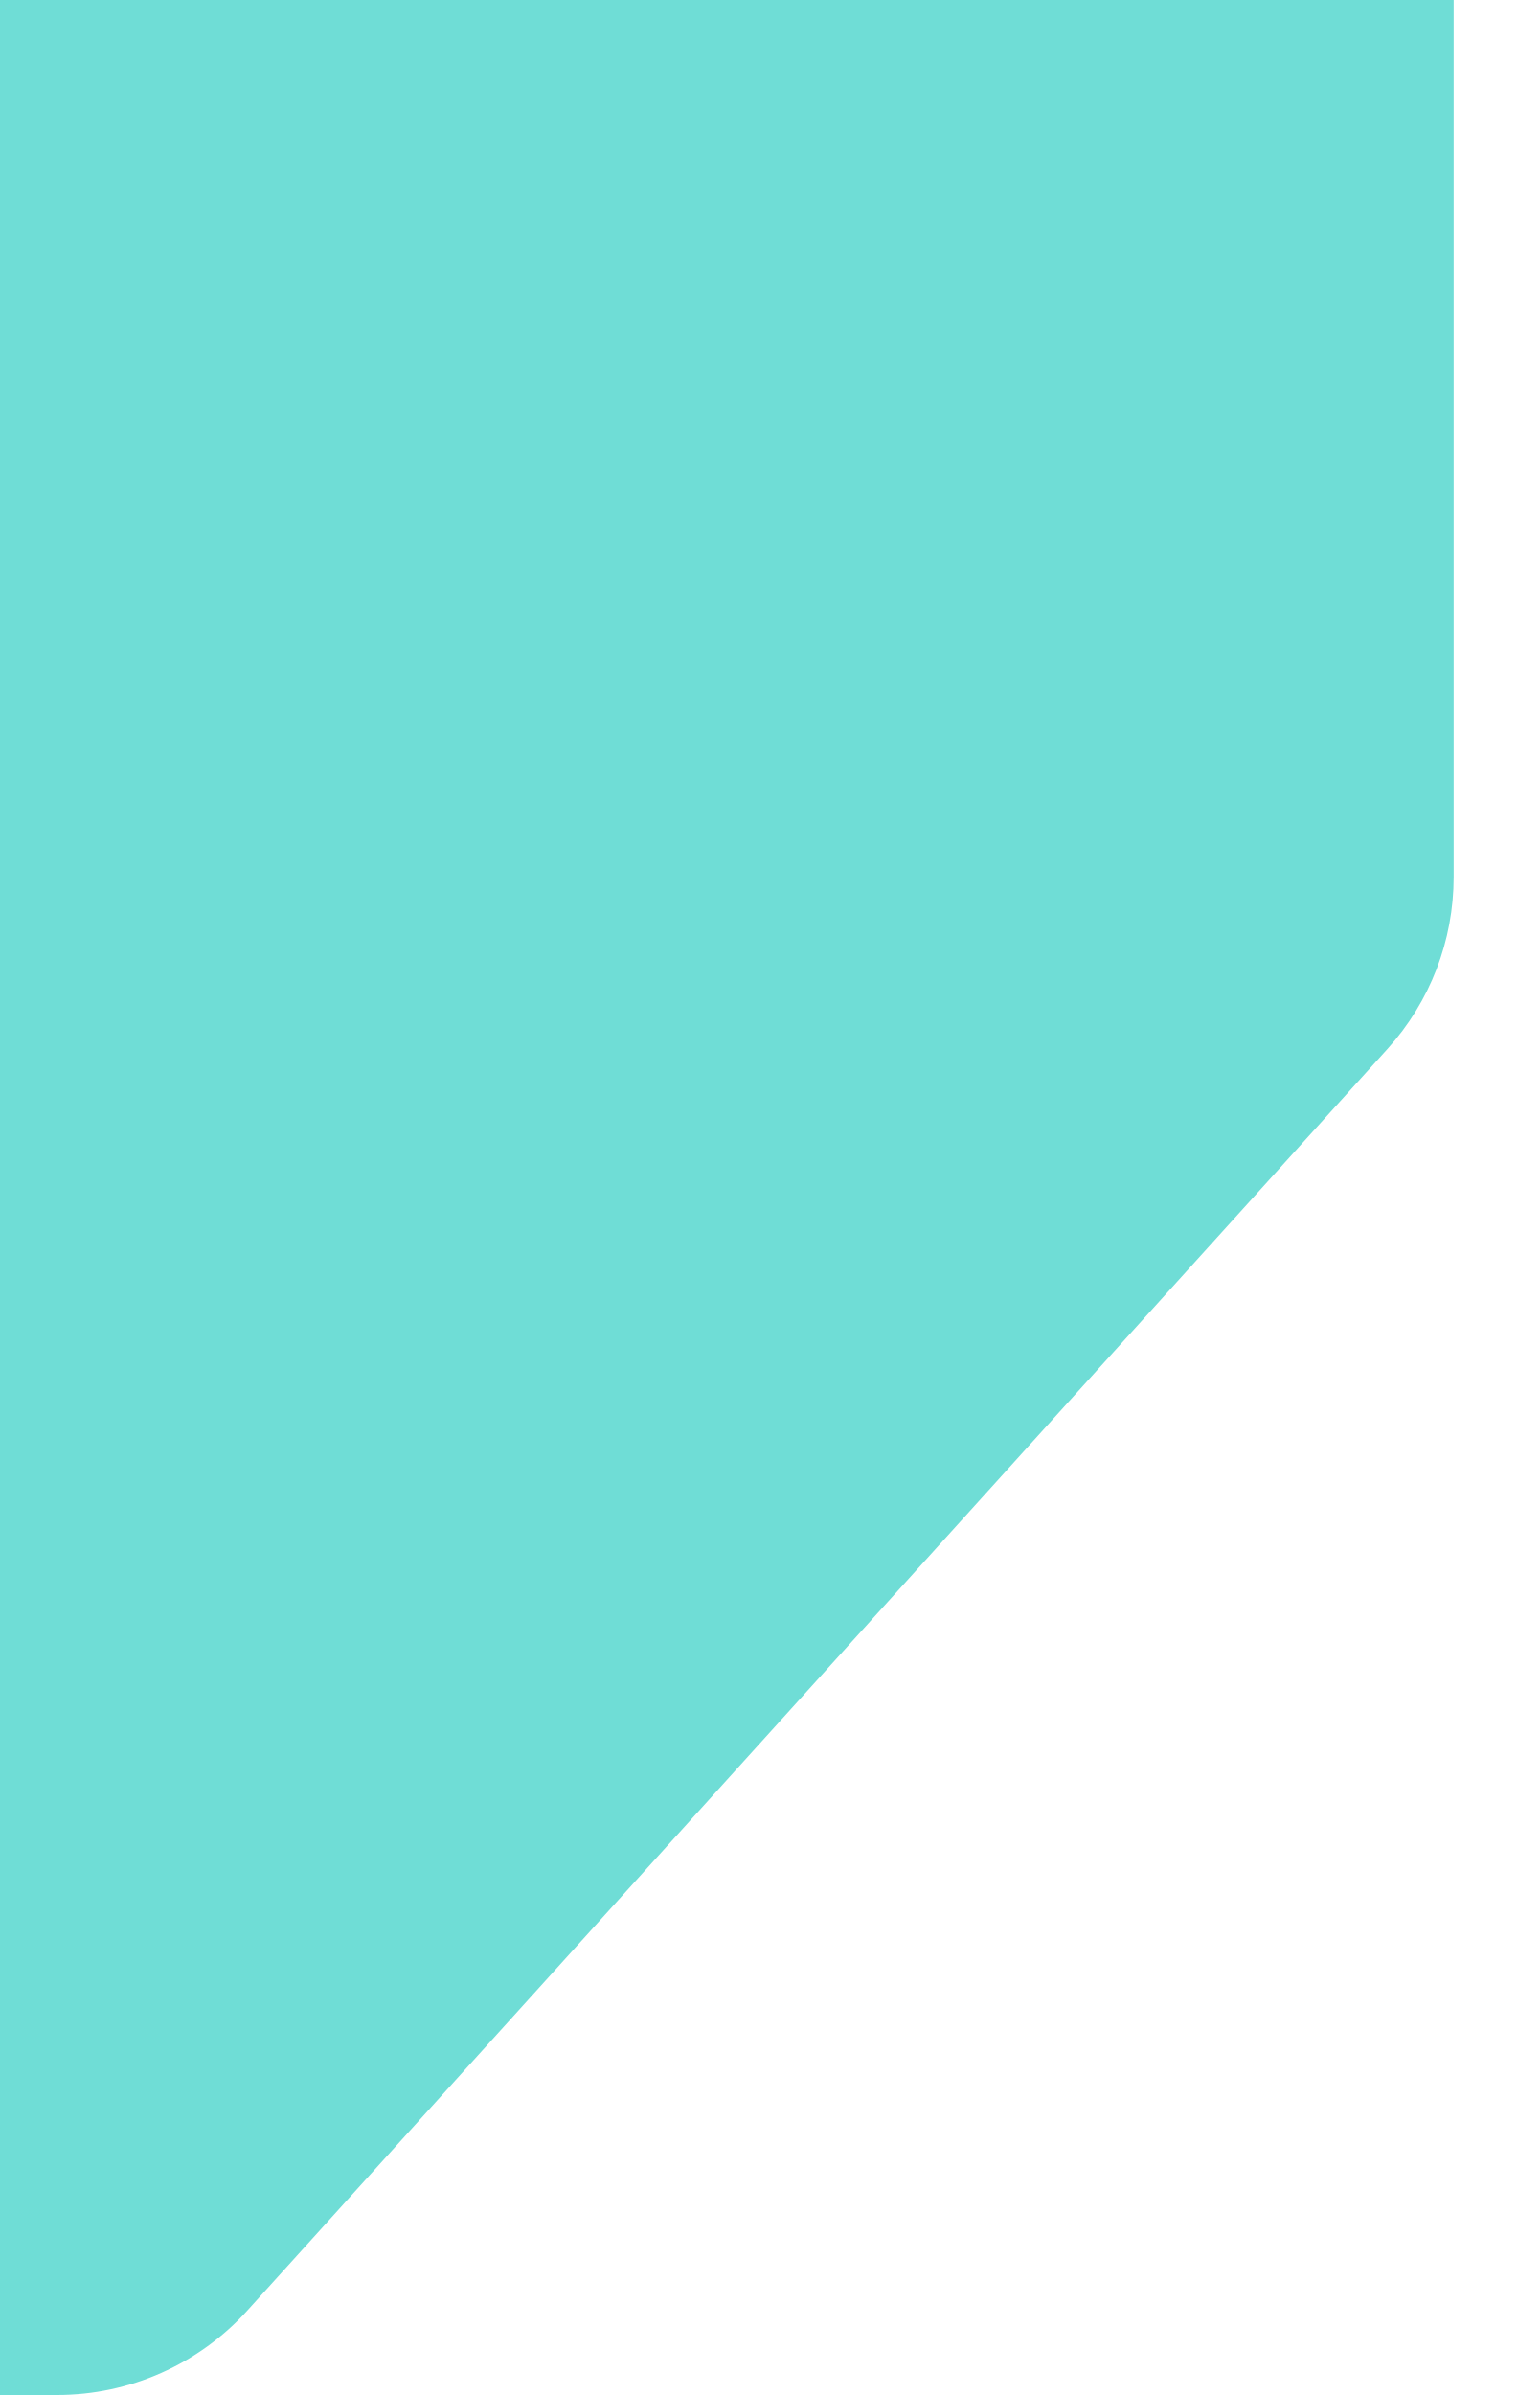
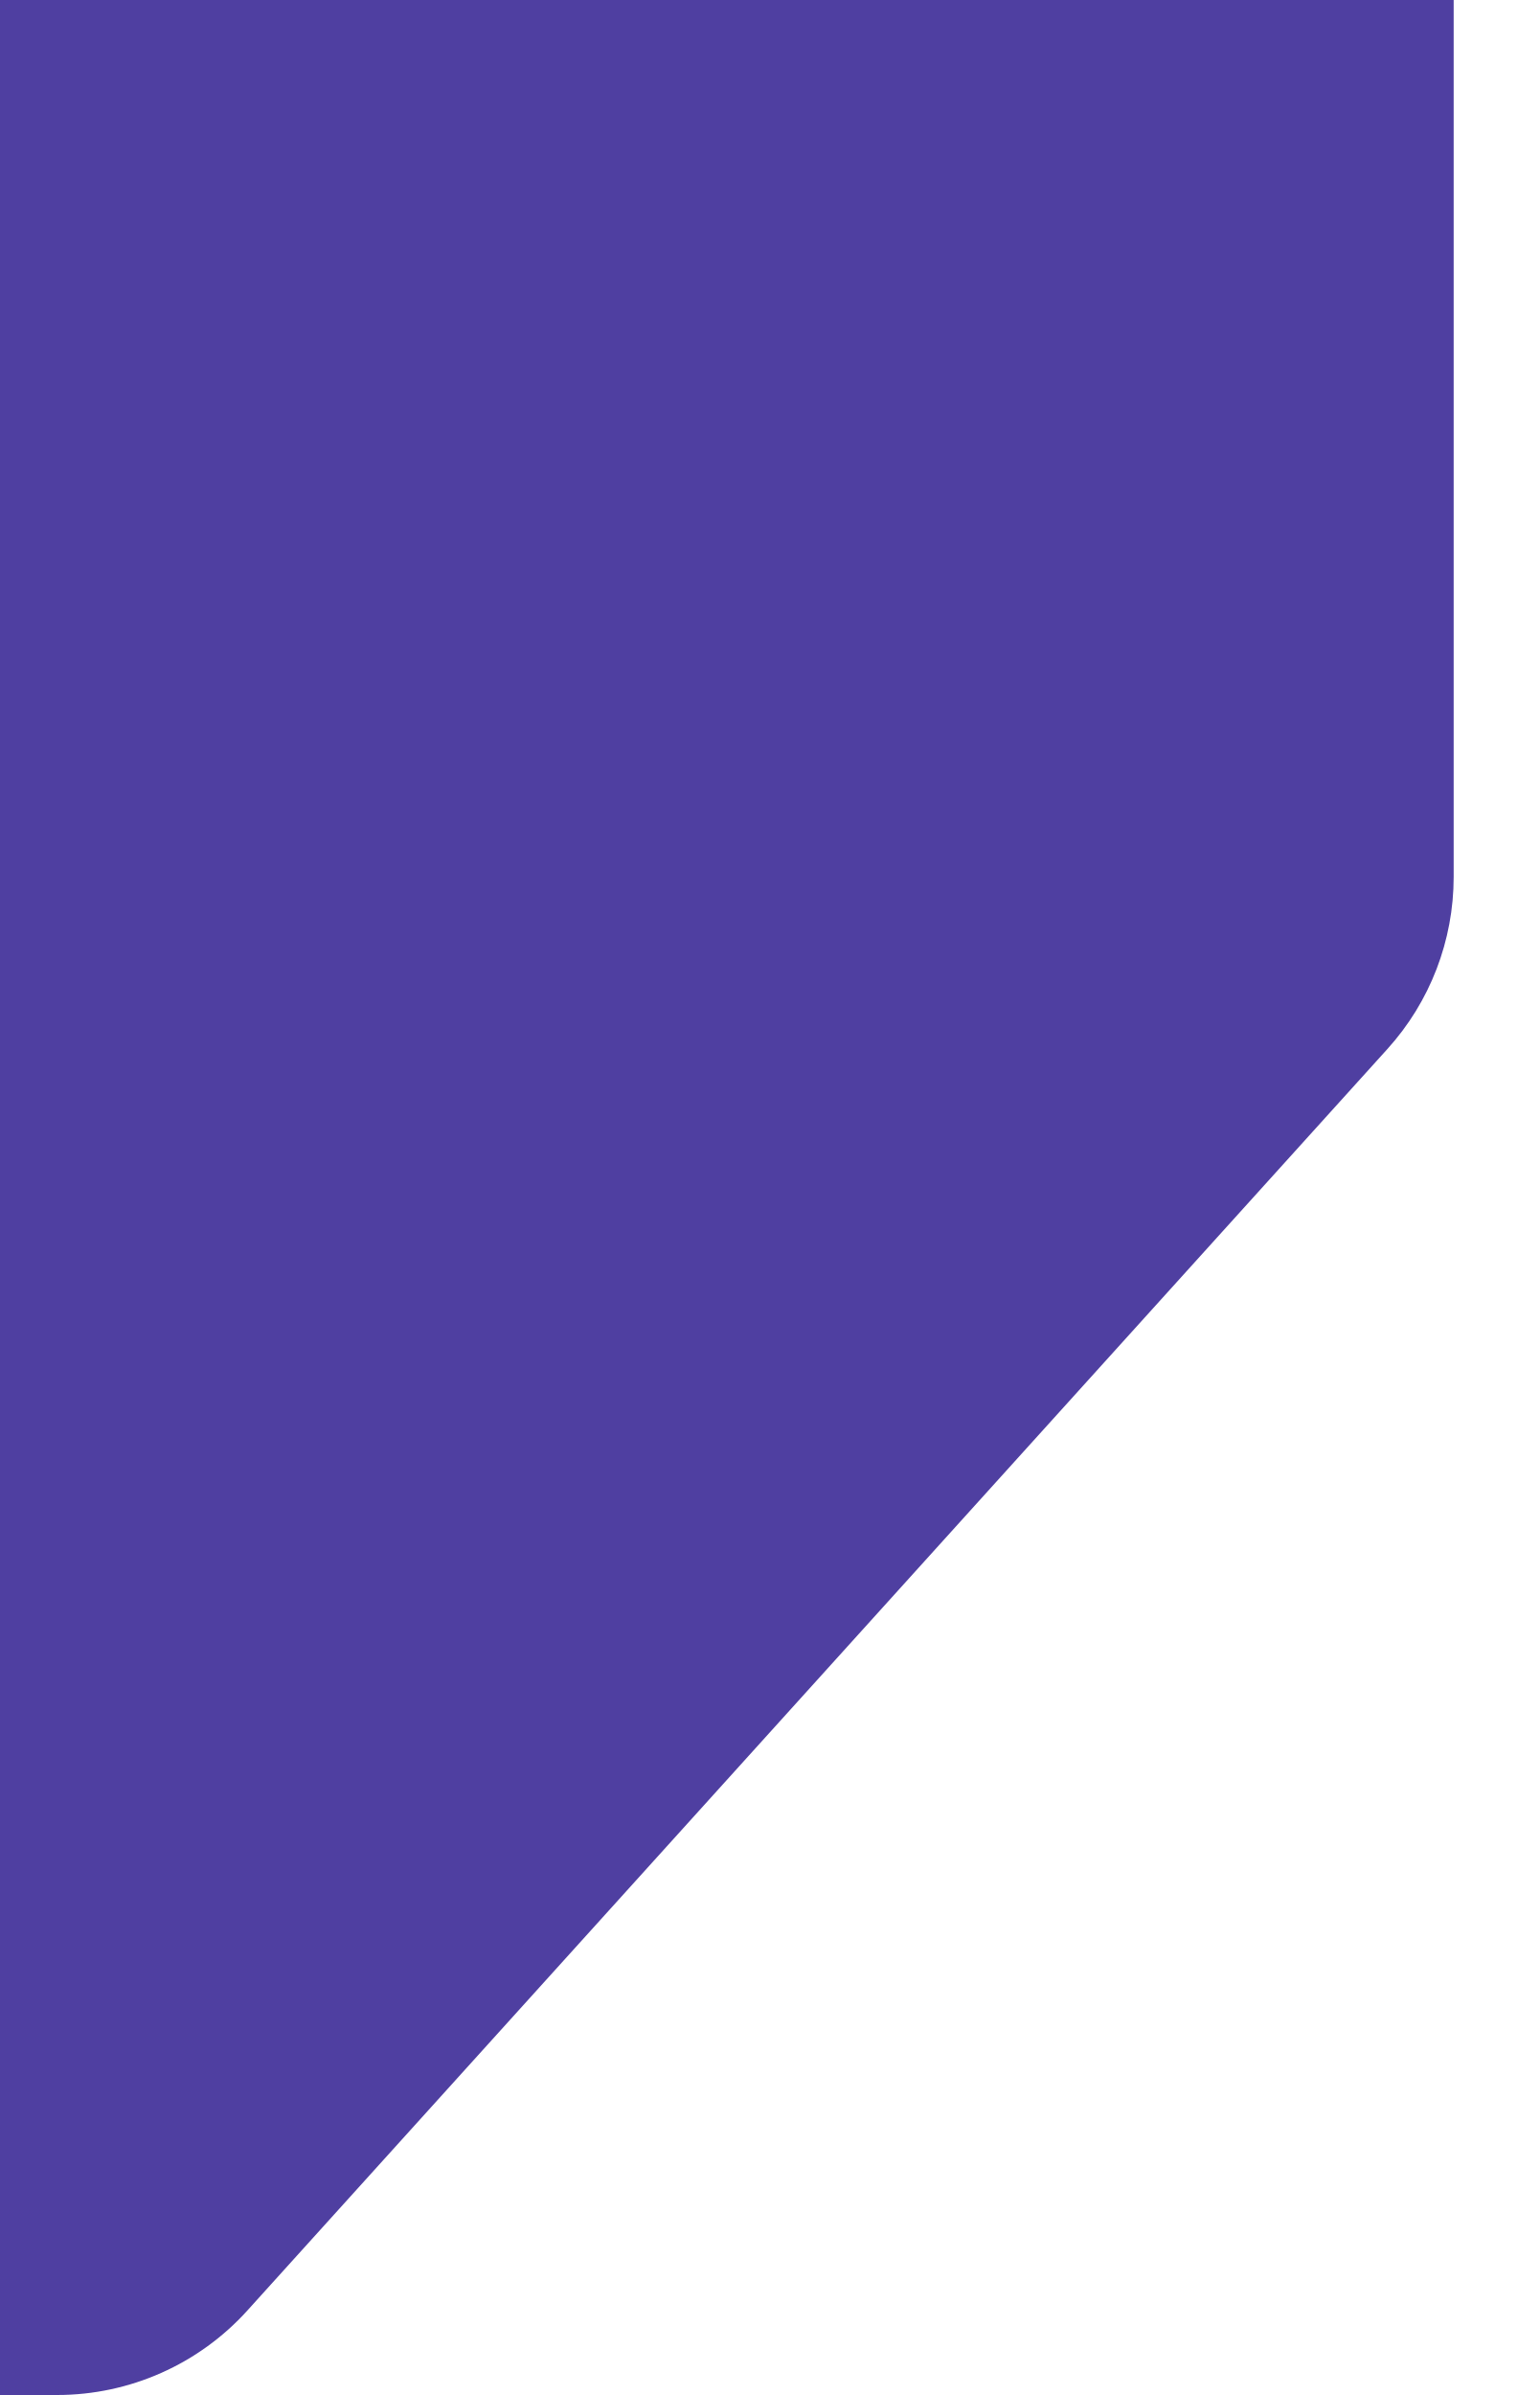
<svg xmlns="http://www.w3.org/2000/svg" width="18" height="28" viewBox="0 0 18 28" fill="none">
-   <path d="M0 0V28H0.668C1.516 28 2.325 27.641 2.893 27.012L16.225 12.264C16.724 11.713 17 10.996 17 10.252V0H0Z" fill="#6FDDD6" />
+   <path d="M0 0V28H0.668C1.516 28 2.325 27.641 2.893 27.012L16.225 12.264C16.724 11.713 17 10.996 17 10.252V0H0Z" fill="#4F3FA1" />
</svg>
